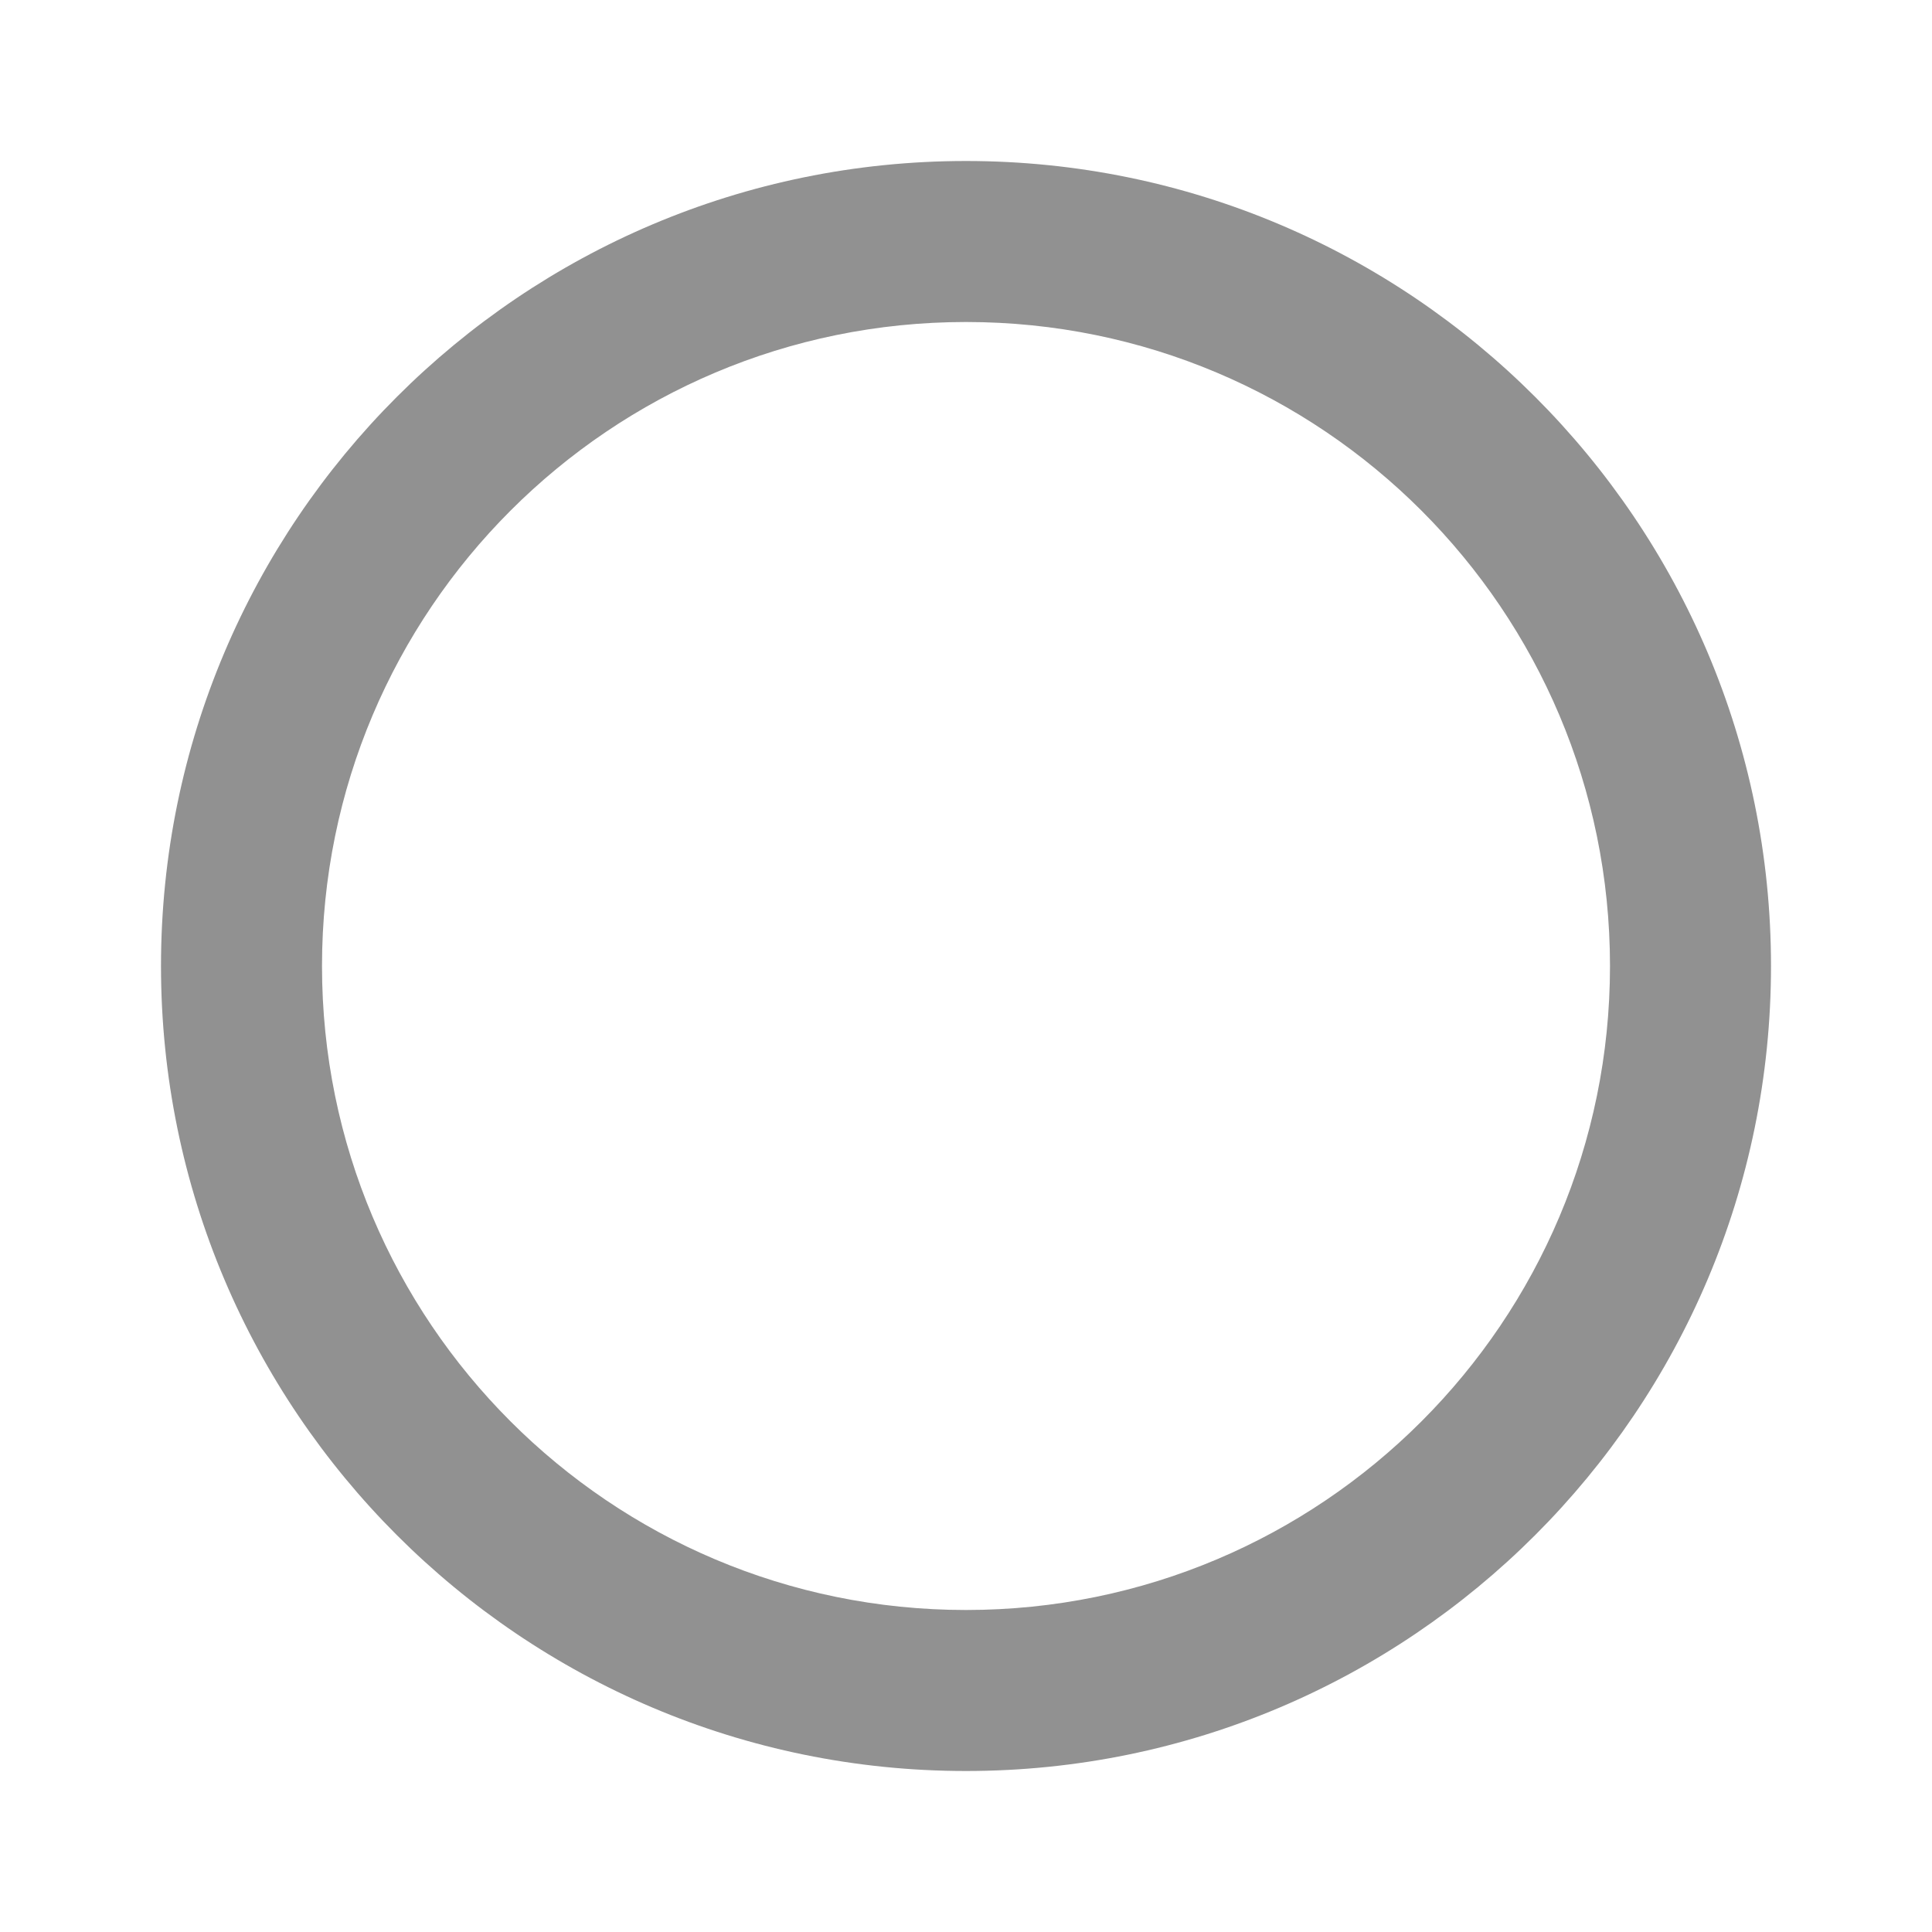
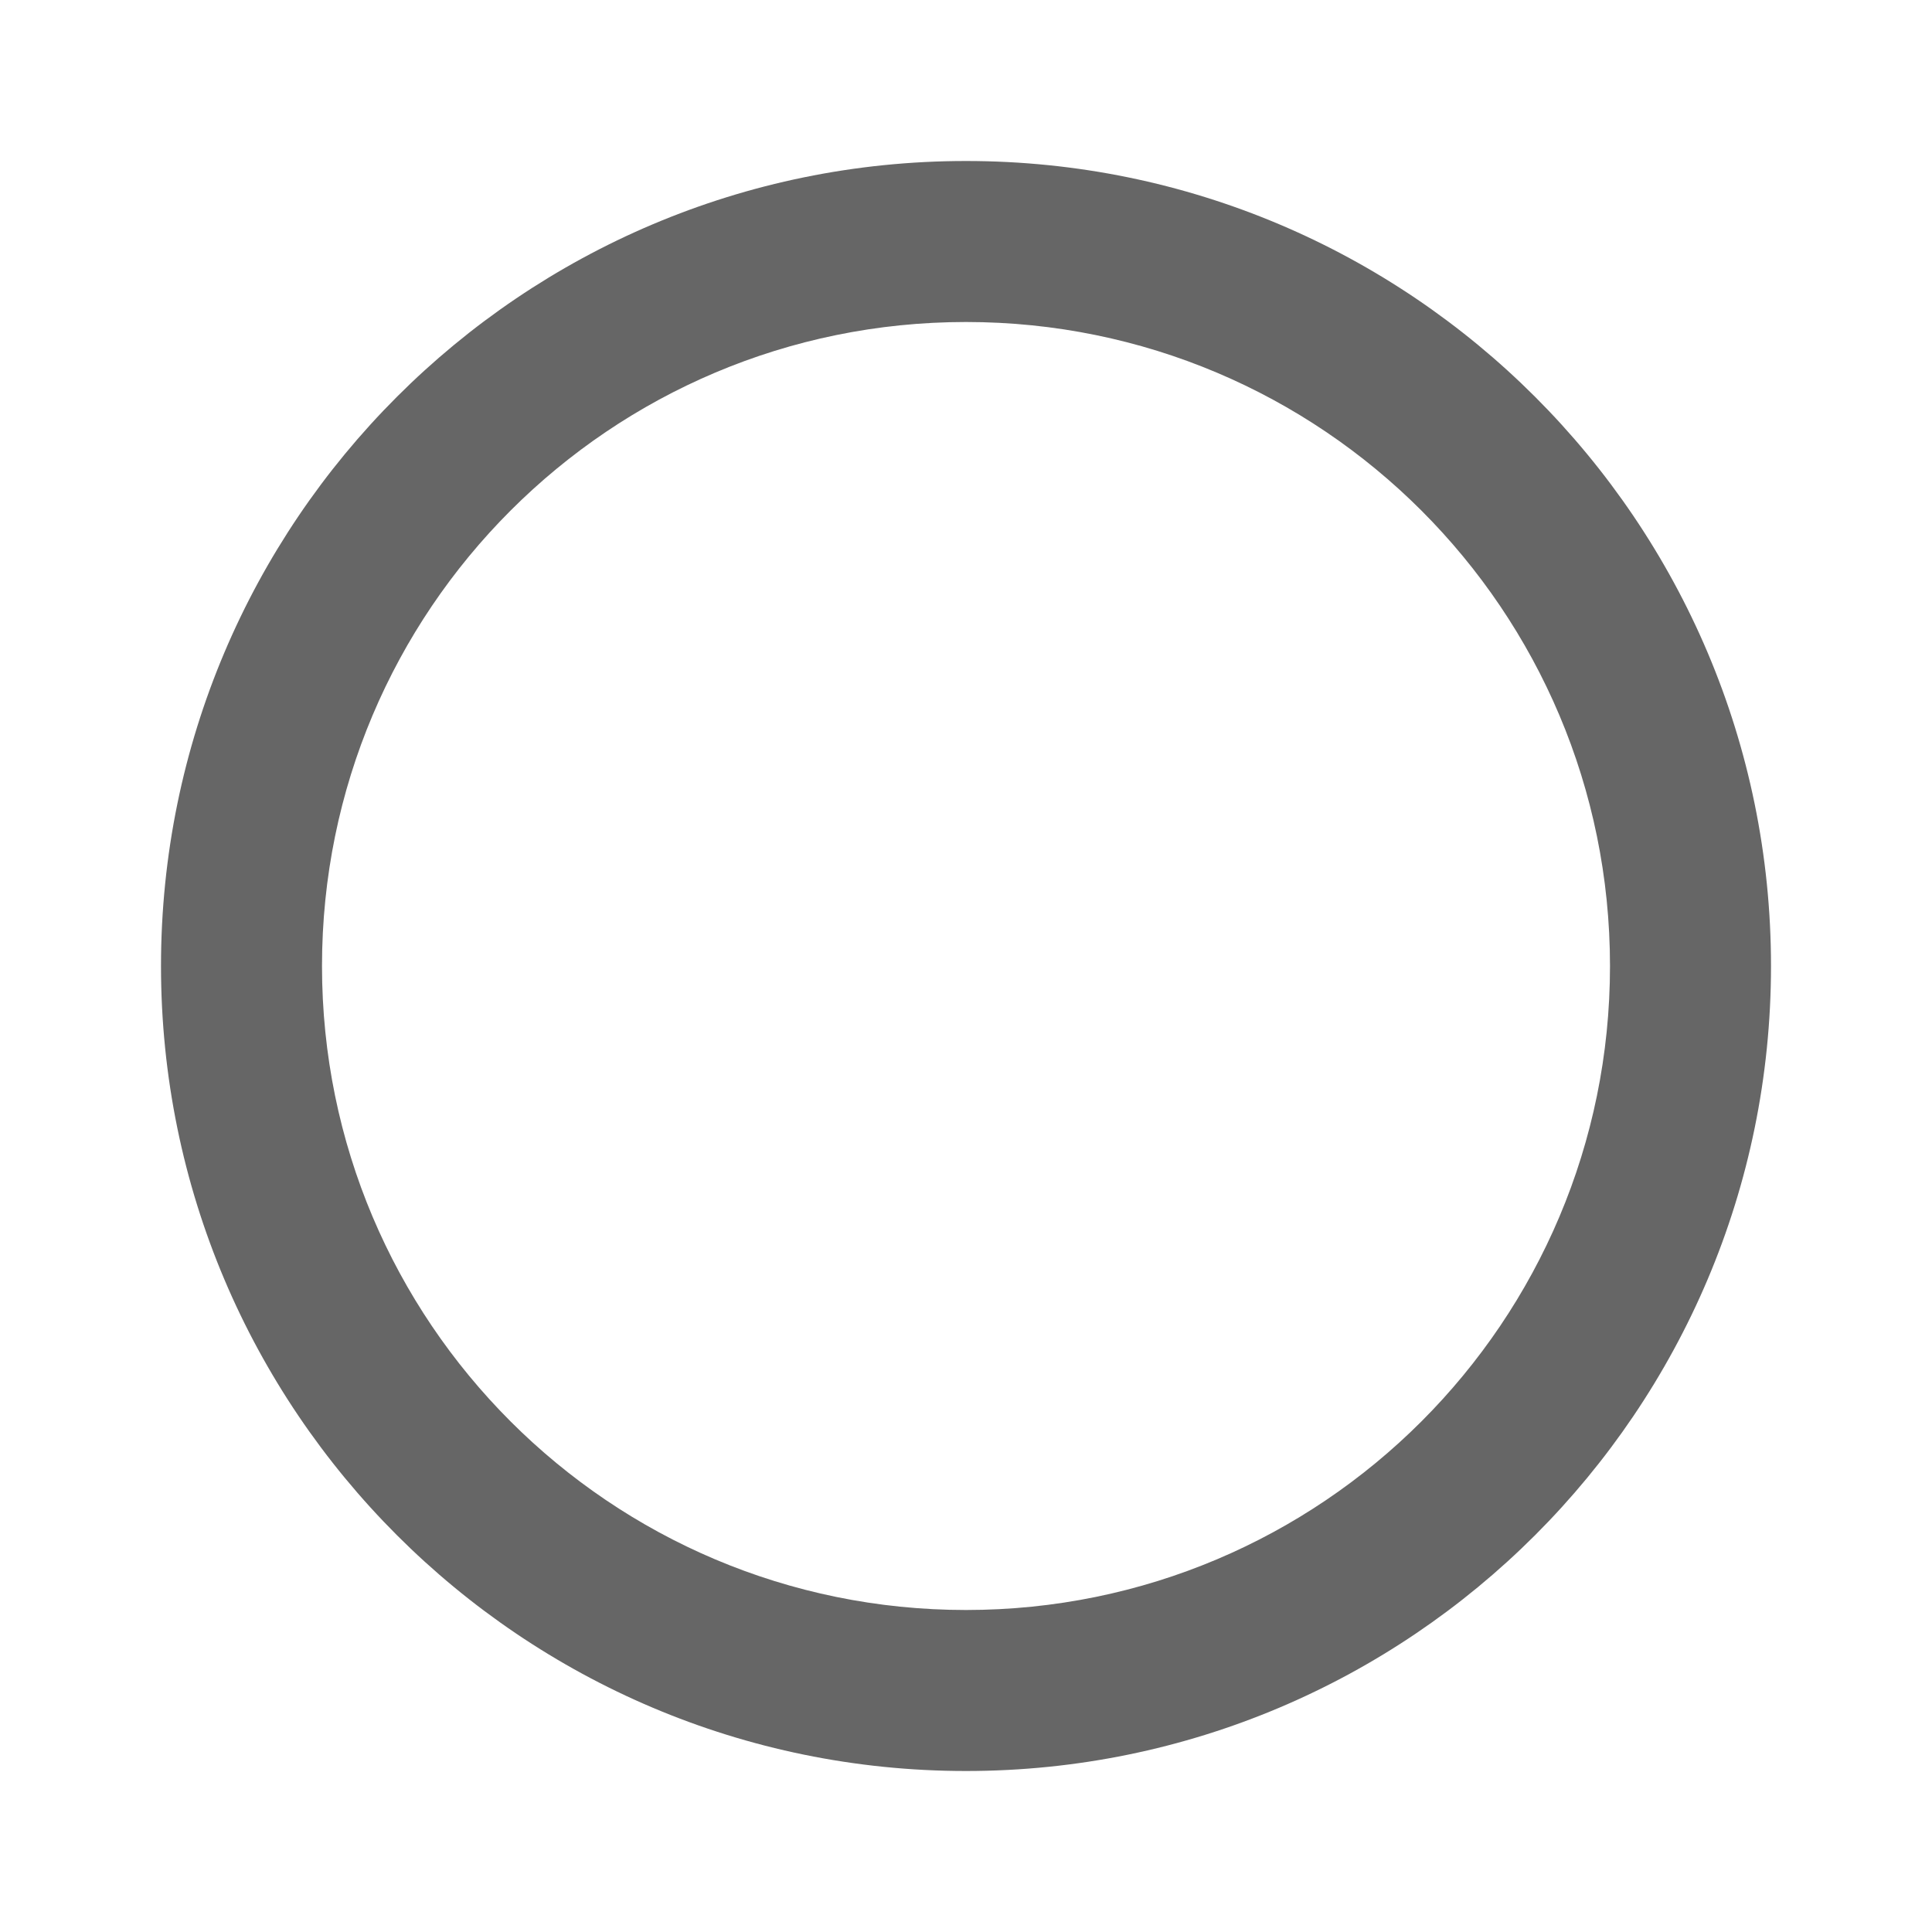
- <svg xmlns="http://www.w3.org/2000/svg" width="24" height="24" fill="#000000" opacity=".54" version="1.1" viewBox="0 0 24 24">
-   <path d="m12 2c-5.52 0-10 4.48-10 10s4.48 10 10 10 10-4.48 10-10-4.48-10-10-10zm0 18c-4.42 0-8-3.58-8-8s3.58-8 8-8 8 3.58 8 8-3.58 8-8 8z" fill="#333333" />
+ <svg xmlns="http://www.w3.org/2000/svg" width="24" height="24" viewBox="0 0 24 24" fill="#000000" fill-opacity=".6">
+   <path d="M12 2C6.48 2 2 6.48 2 12s4.48 10 10 10 10-4.48 10-10S17.52 2 12 2zm0 18c-4.42 0-8-3.58-8-8s3.58-8 8-8 8 3.58 8 8-3.58 8-8 8z" />
</svg>
